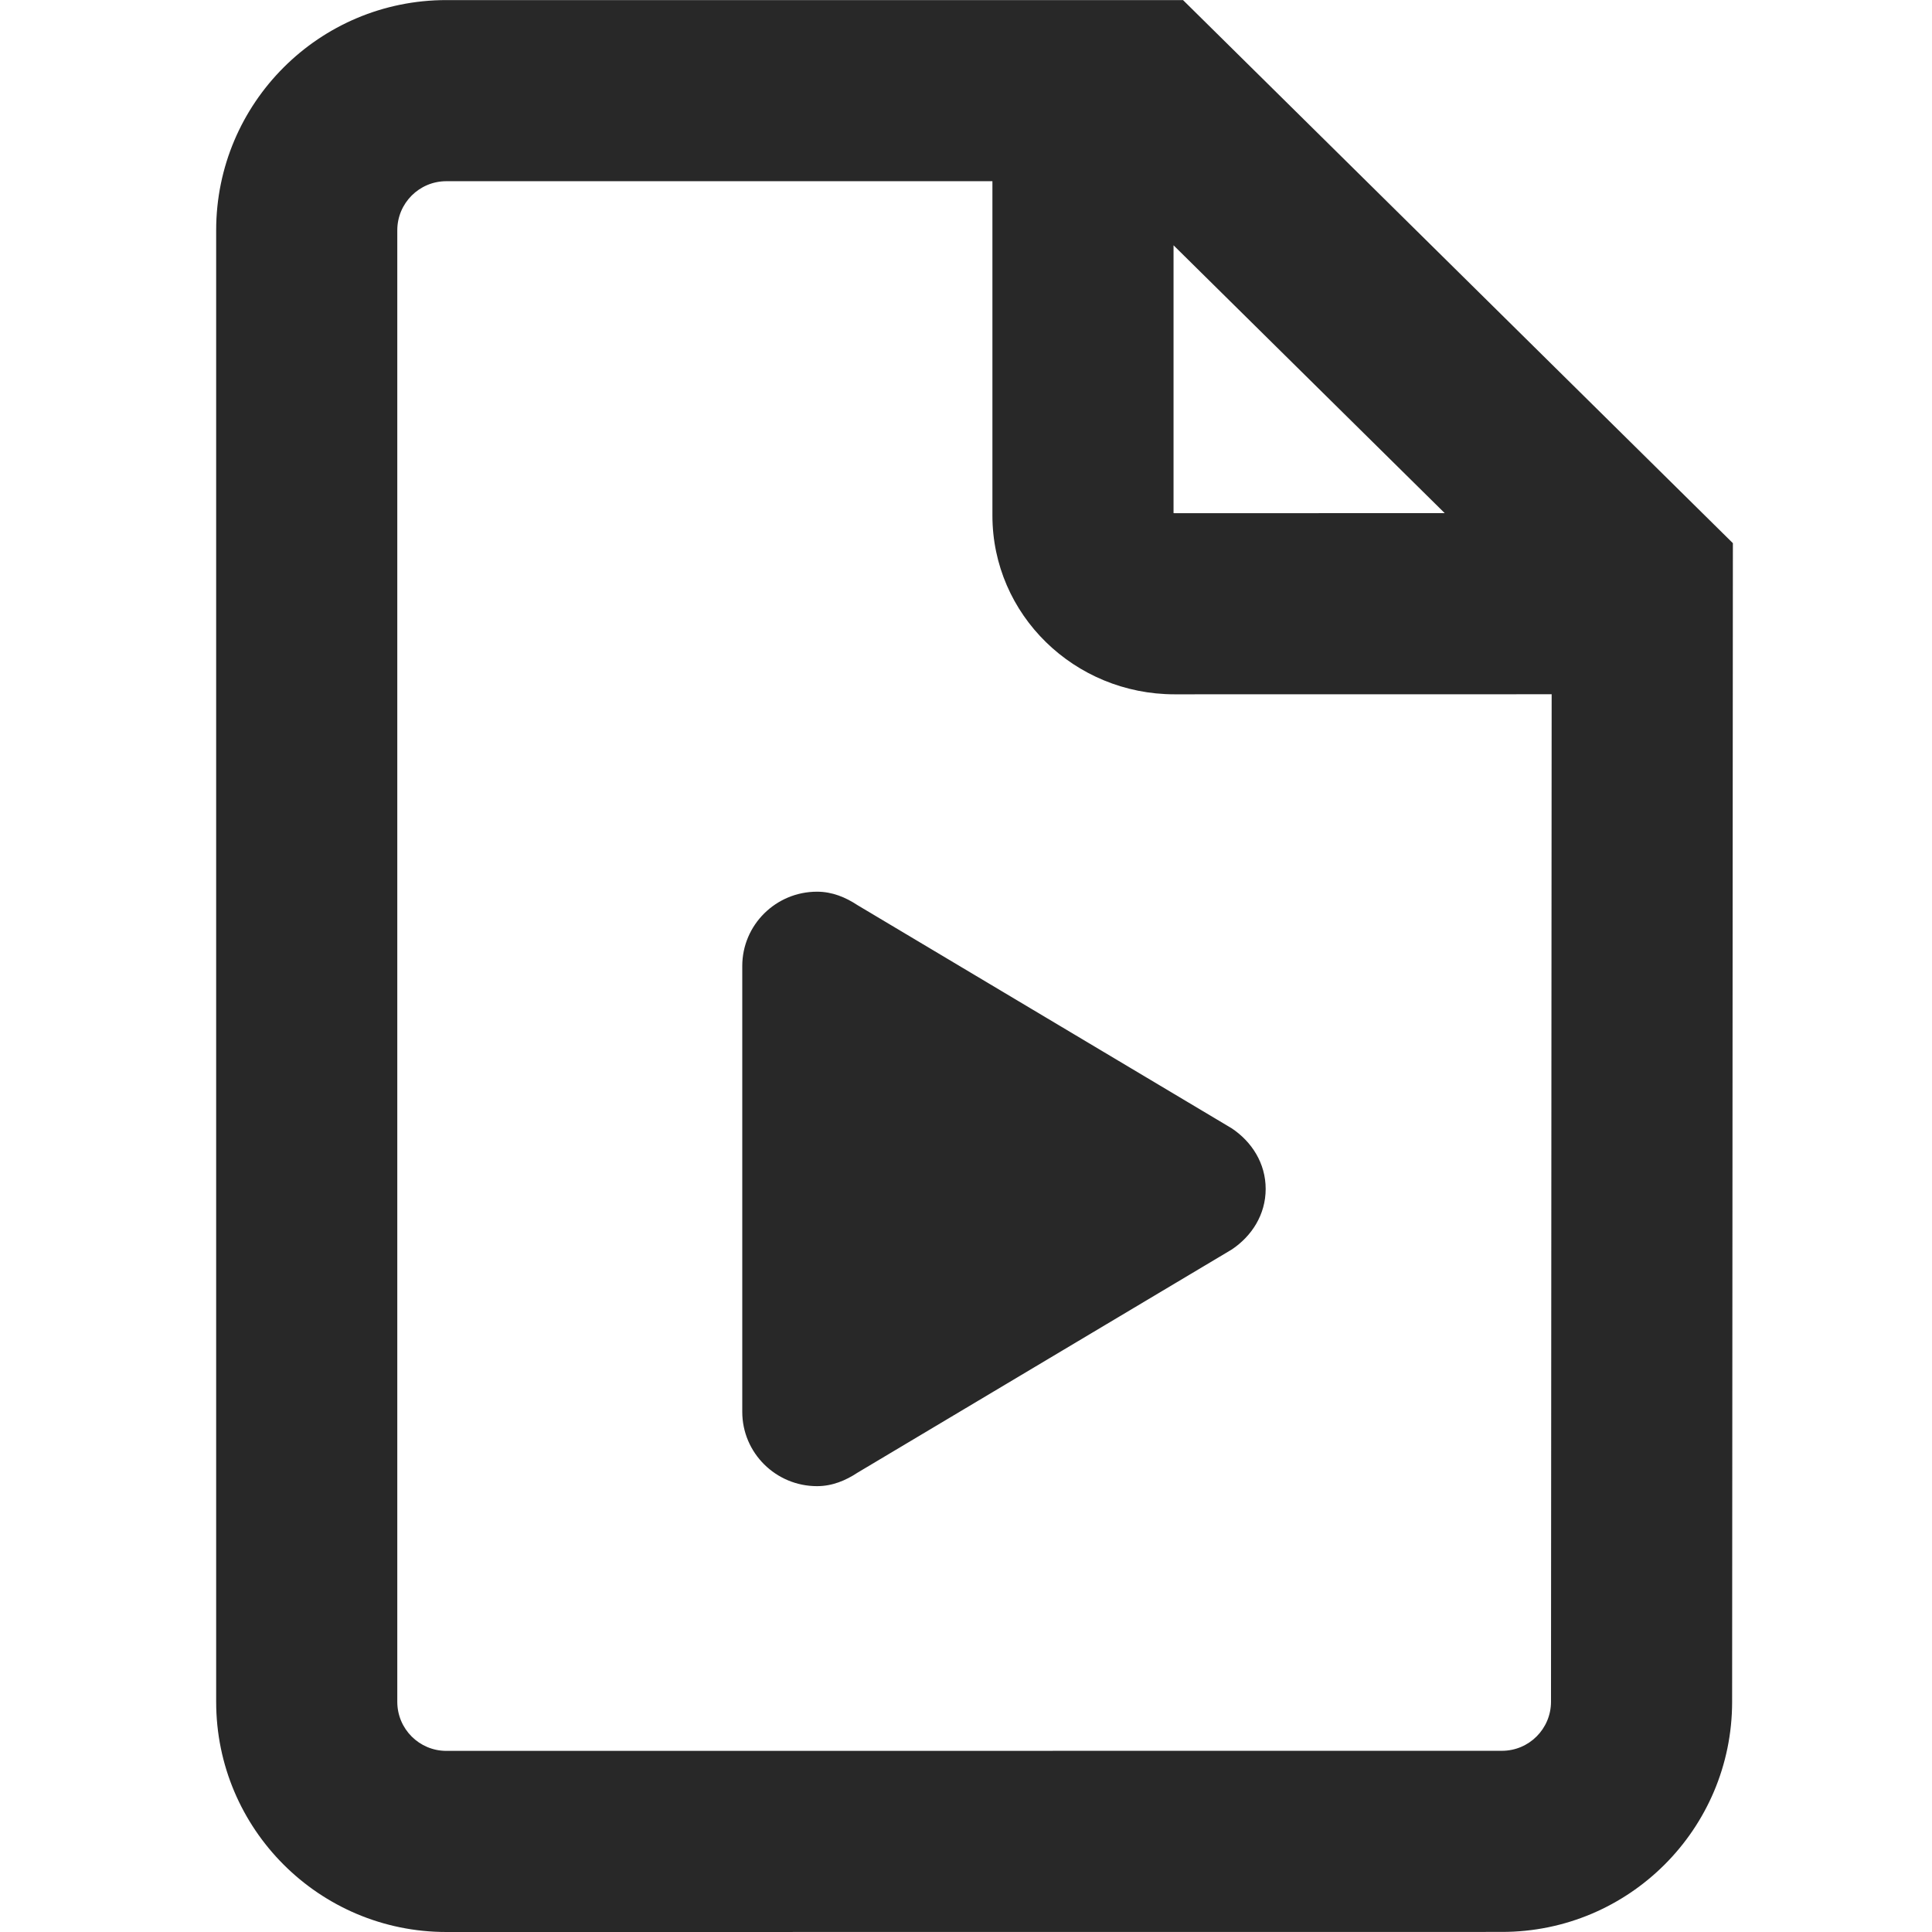
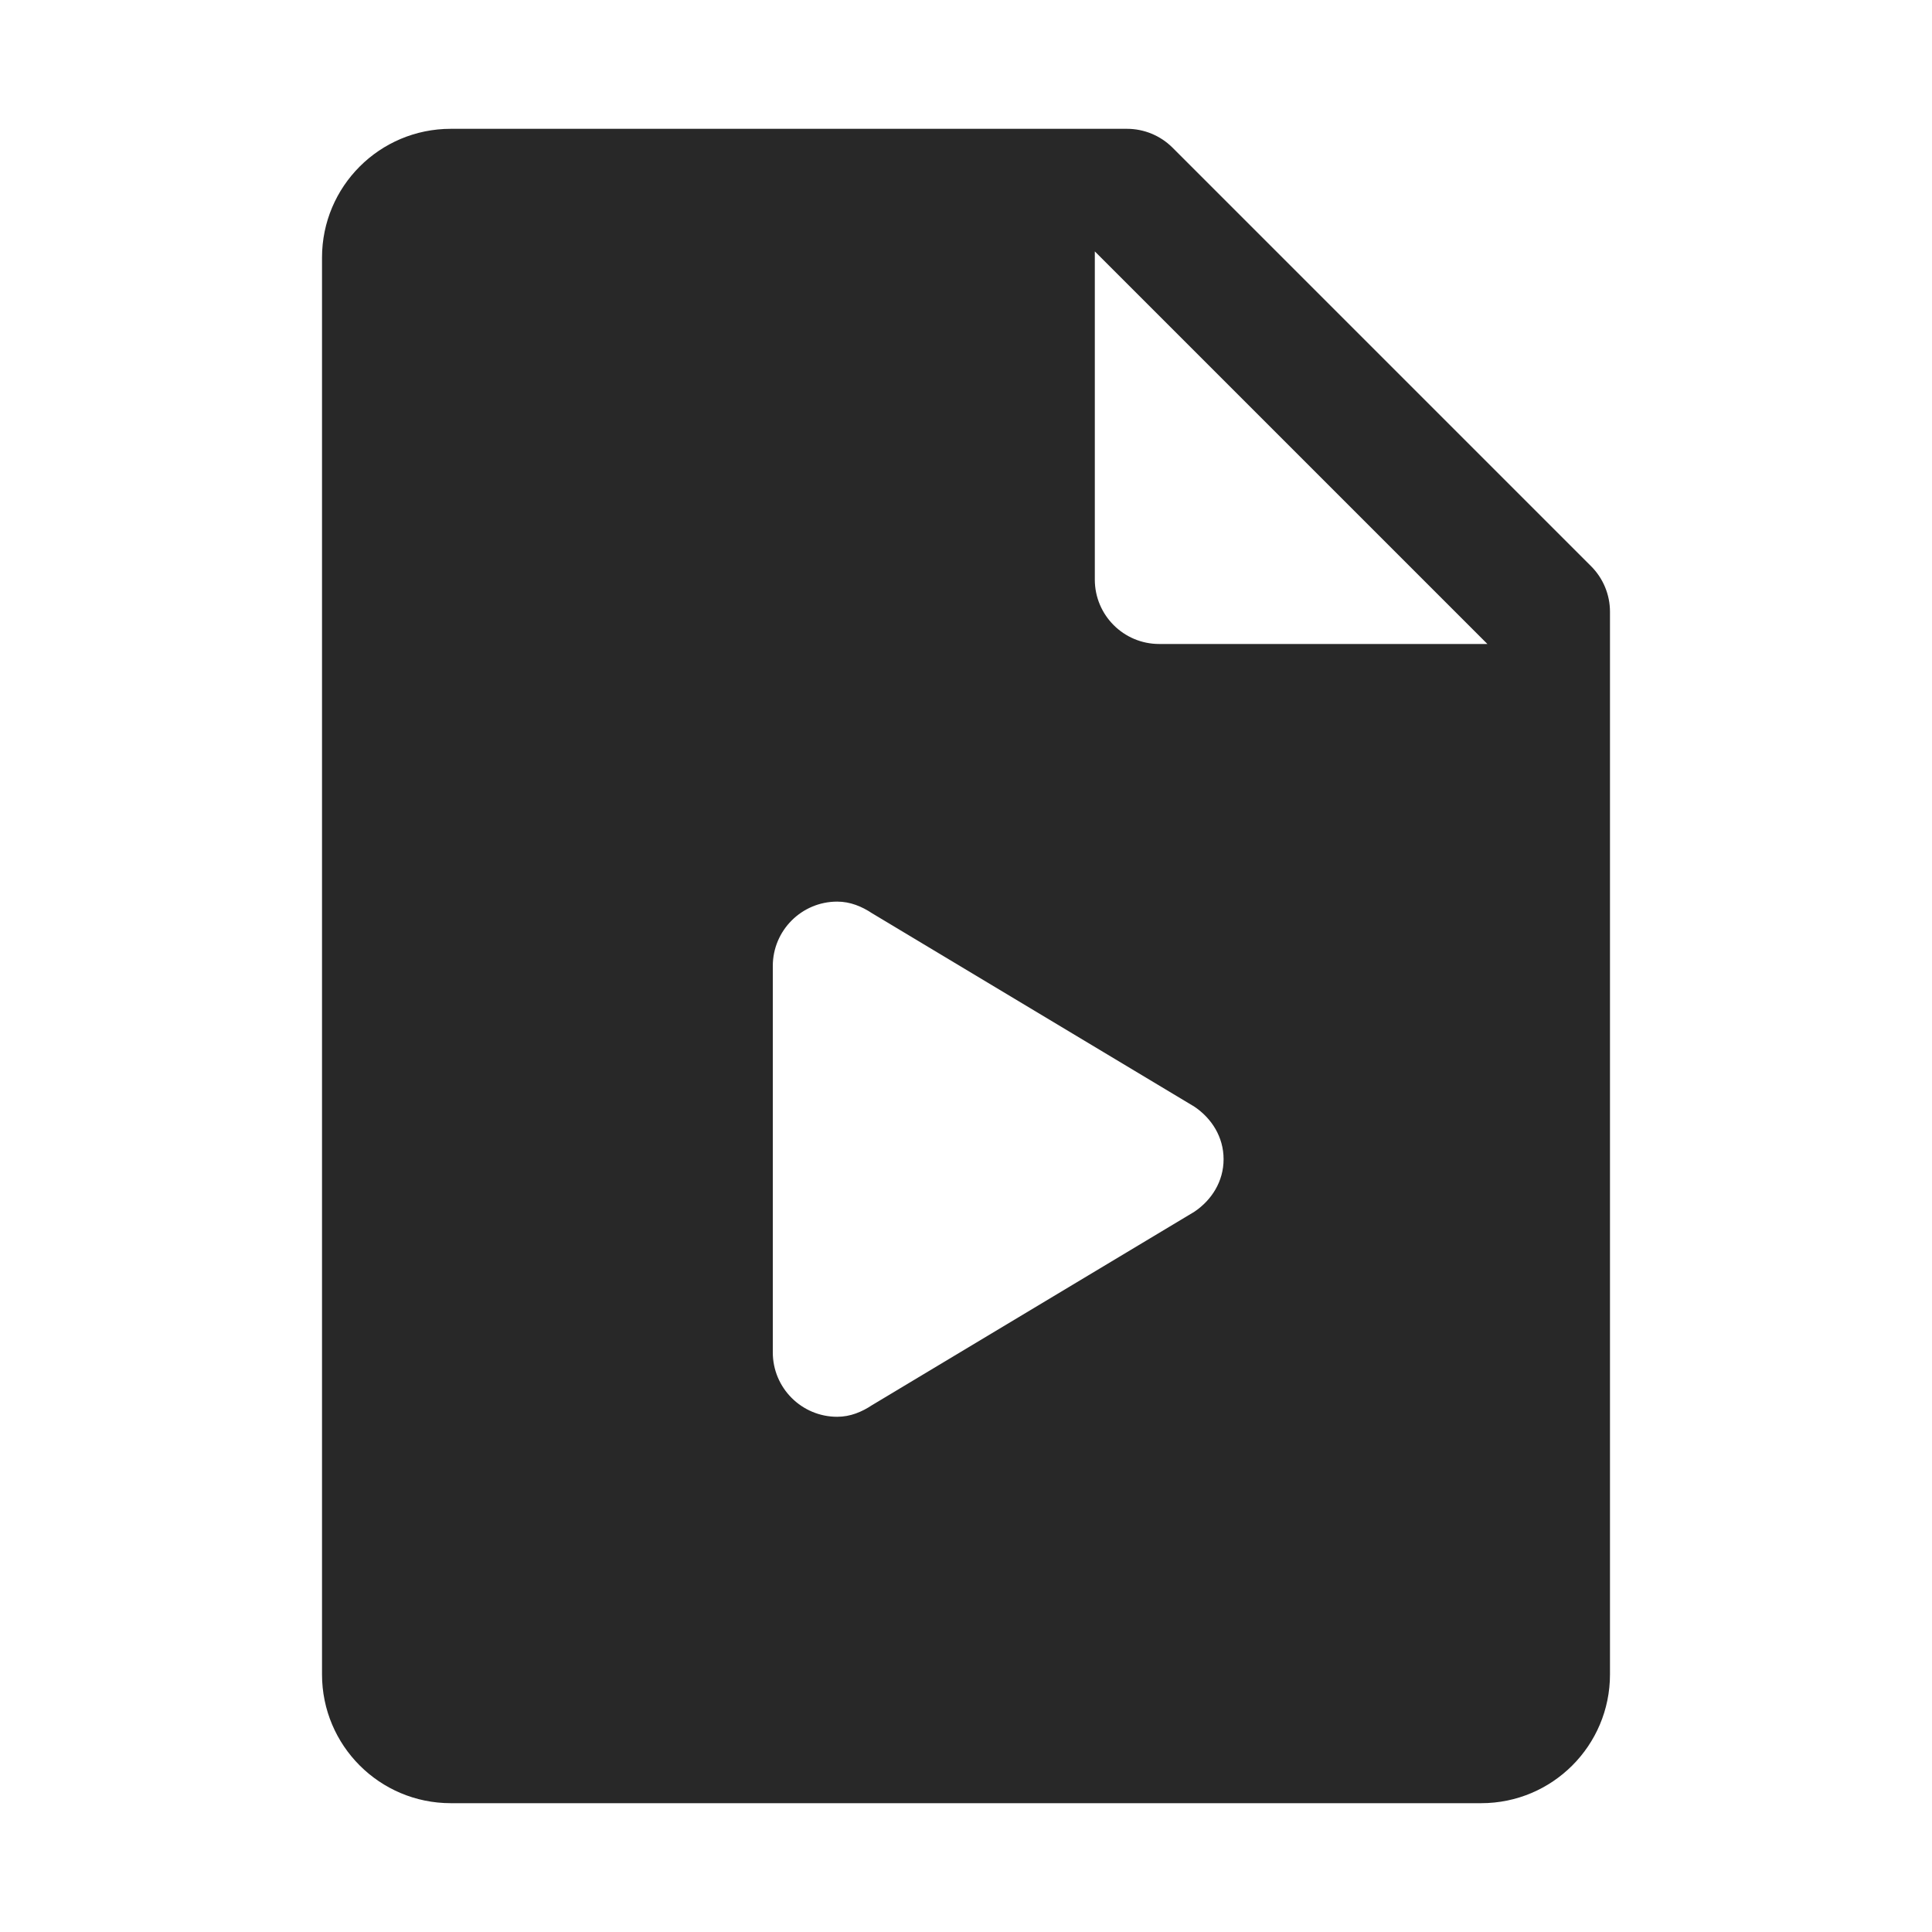
- <svg xmlns="http://www.w3.org/2000/svg" width="512px" height="512px" viewBox="0 0 512 512" version="1.1">
-   <g id="file-video" stroke="none" stroke-width="1" fill="none" fill-rule="evenodd">
-     <path d="M326.439,331.126 L227.243,390.282 C224.112,392.35 220.565,393.846 216.523,393.846 C205.585,393.846 196.708,385.024 196.708,374.154 L196.708,256 C196.708,245.13 205.585,236.308 216.523,236.308 C220.565,236.308 224.112,237.804 227.243,239.872 L326.439,299.028 C331.73,302.572 335.415,308.263 335.415,315.077 C335.415,321.89 331.73,327.582 326.439,331.126 Z M311,65.005 L311,135.977 C311.069,135.992 311.153,136 311.253,136 L382.868,135.989 L311,65.005 Z M411.205,183.984 L311.257,184 C284.794,184 263,162.971 263,136.594 L263,48.021 L118.286,48.021 C111.106,48.021 105.286,53.841 105.286,61.021 L105.286,451 C105.286,458.18 111.106,464 118.284,464 L398.031,463.979 C405.207,463.979 411.026,458.163 411.031,450.984 L411.205,183.984 Z M118.286,0.021 L313.512,0.021 L459.231,143.945 L459.224,153.982 L459.031,451.014 C459.011,484.689 431.706,511.979 398.032,511.979 L118.286,512 C84.597,512 57.286,484.689 57.286,451 L57.286,61.021 C57.286,27.331 84.597,0.021 118.286,0.021 Z" id="Combined-Shape" fill="#282828" />
+ <svg xmlns="http://www.w3.org/2000/svg" width="40" height="40" viewBox="0 0 40 40" fill="none">
+   <g id="file-video">
+     <path id="Vector" d="M32.943 11.724L24.276 3.057C24.025 2.807 23.687 2.667 23.333 2.667H9.333C7.86 2.667 6.667 3.86 6.667 5.333V34.667C6.667 36.14 7.86 37.333 9.333 37.333H30.667C32.14 37.333 33.333 36.14 33.333 34.667V12.667C33.333 12.313 33.193 11.975 32.943 11.724ZM24.729 25.087L18.055 29.092C17.844 29.232 17.605 29.333 17.333 29.333C16.597 29.333 16 28.736 16 28V20C16 19.264 16.597 18.667 17.333 18.667C17.605 18.667 17.844 18.768 18.055 18.908L24.729 22.913C25.085 23.153 25.333 23.539 25.333 24C25.333 24.461 25.085 24.847 24.729 25.087ZM24 13.333C23.264 13.333 22.667 12.736 22.667 12V5.205L30.795 13.333H24Z" fill="#282828" />
  </g>
</svg>
